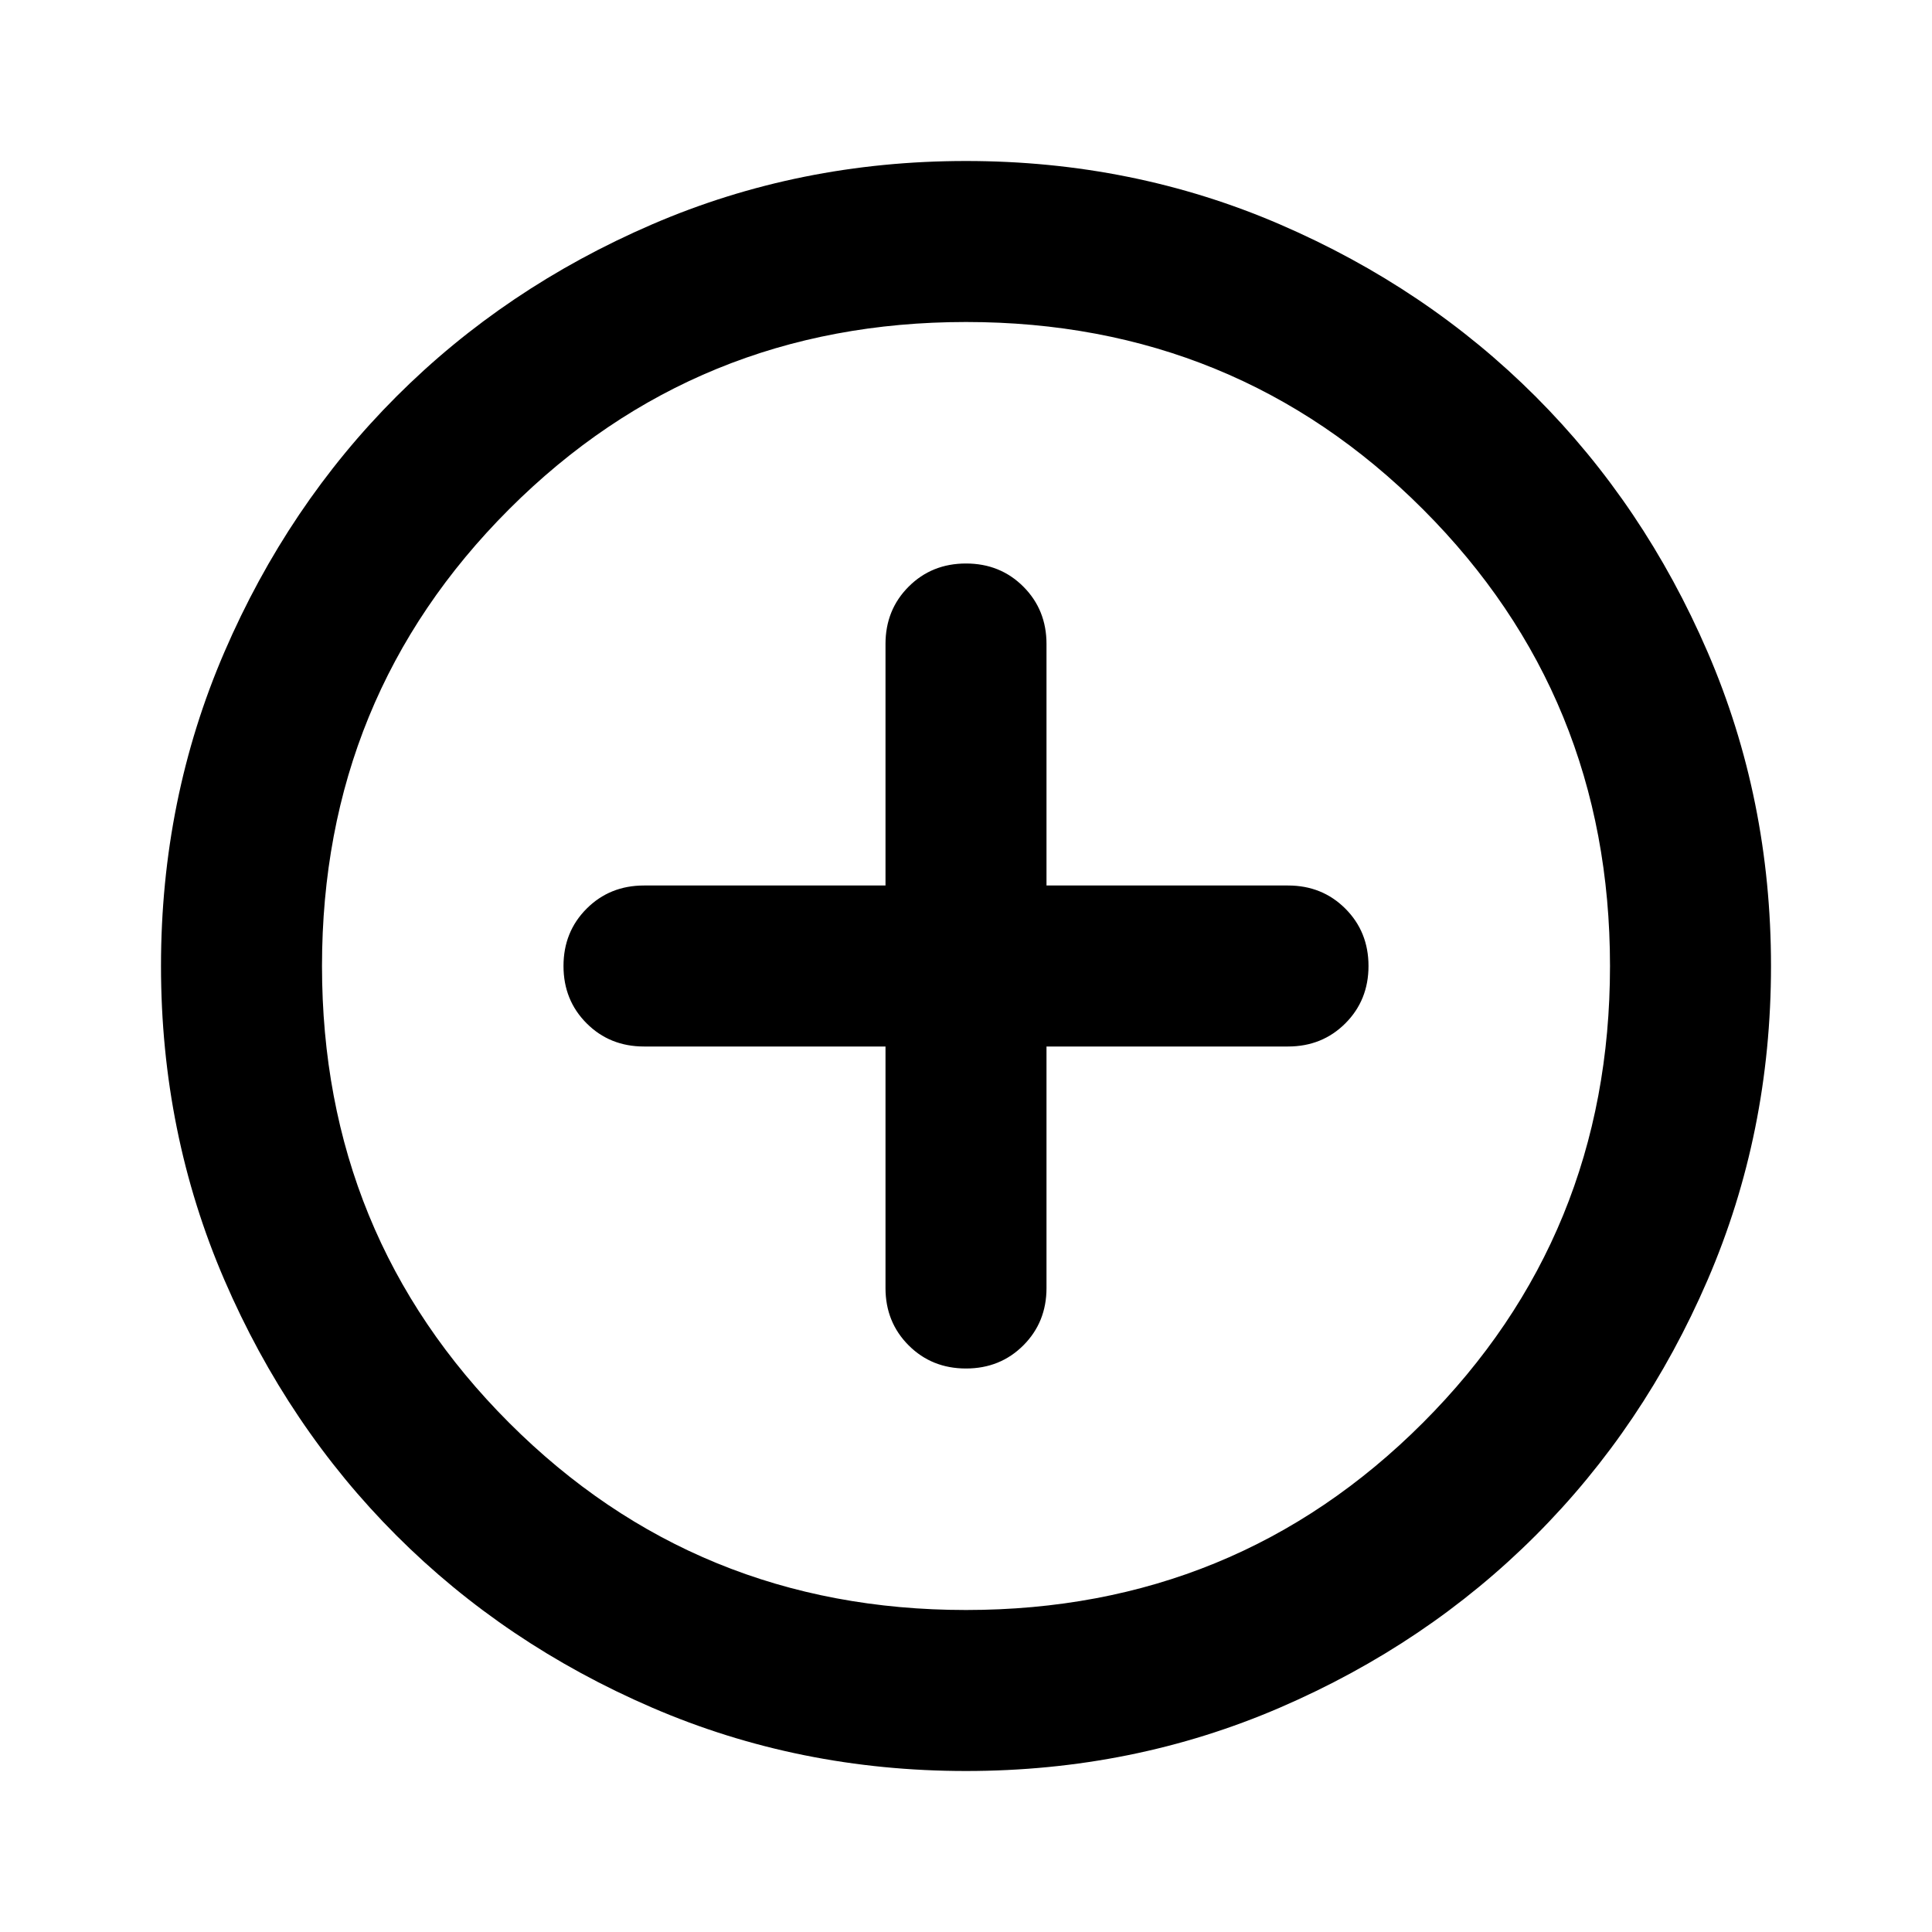
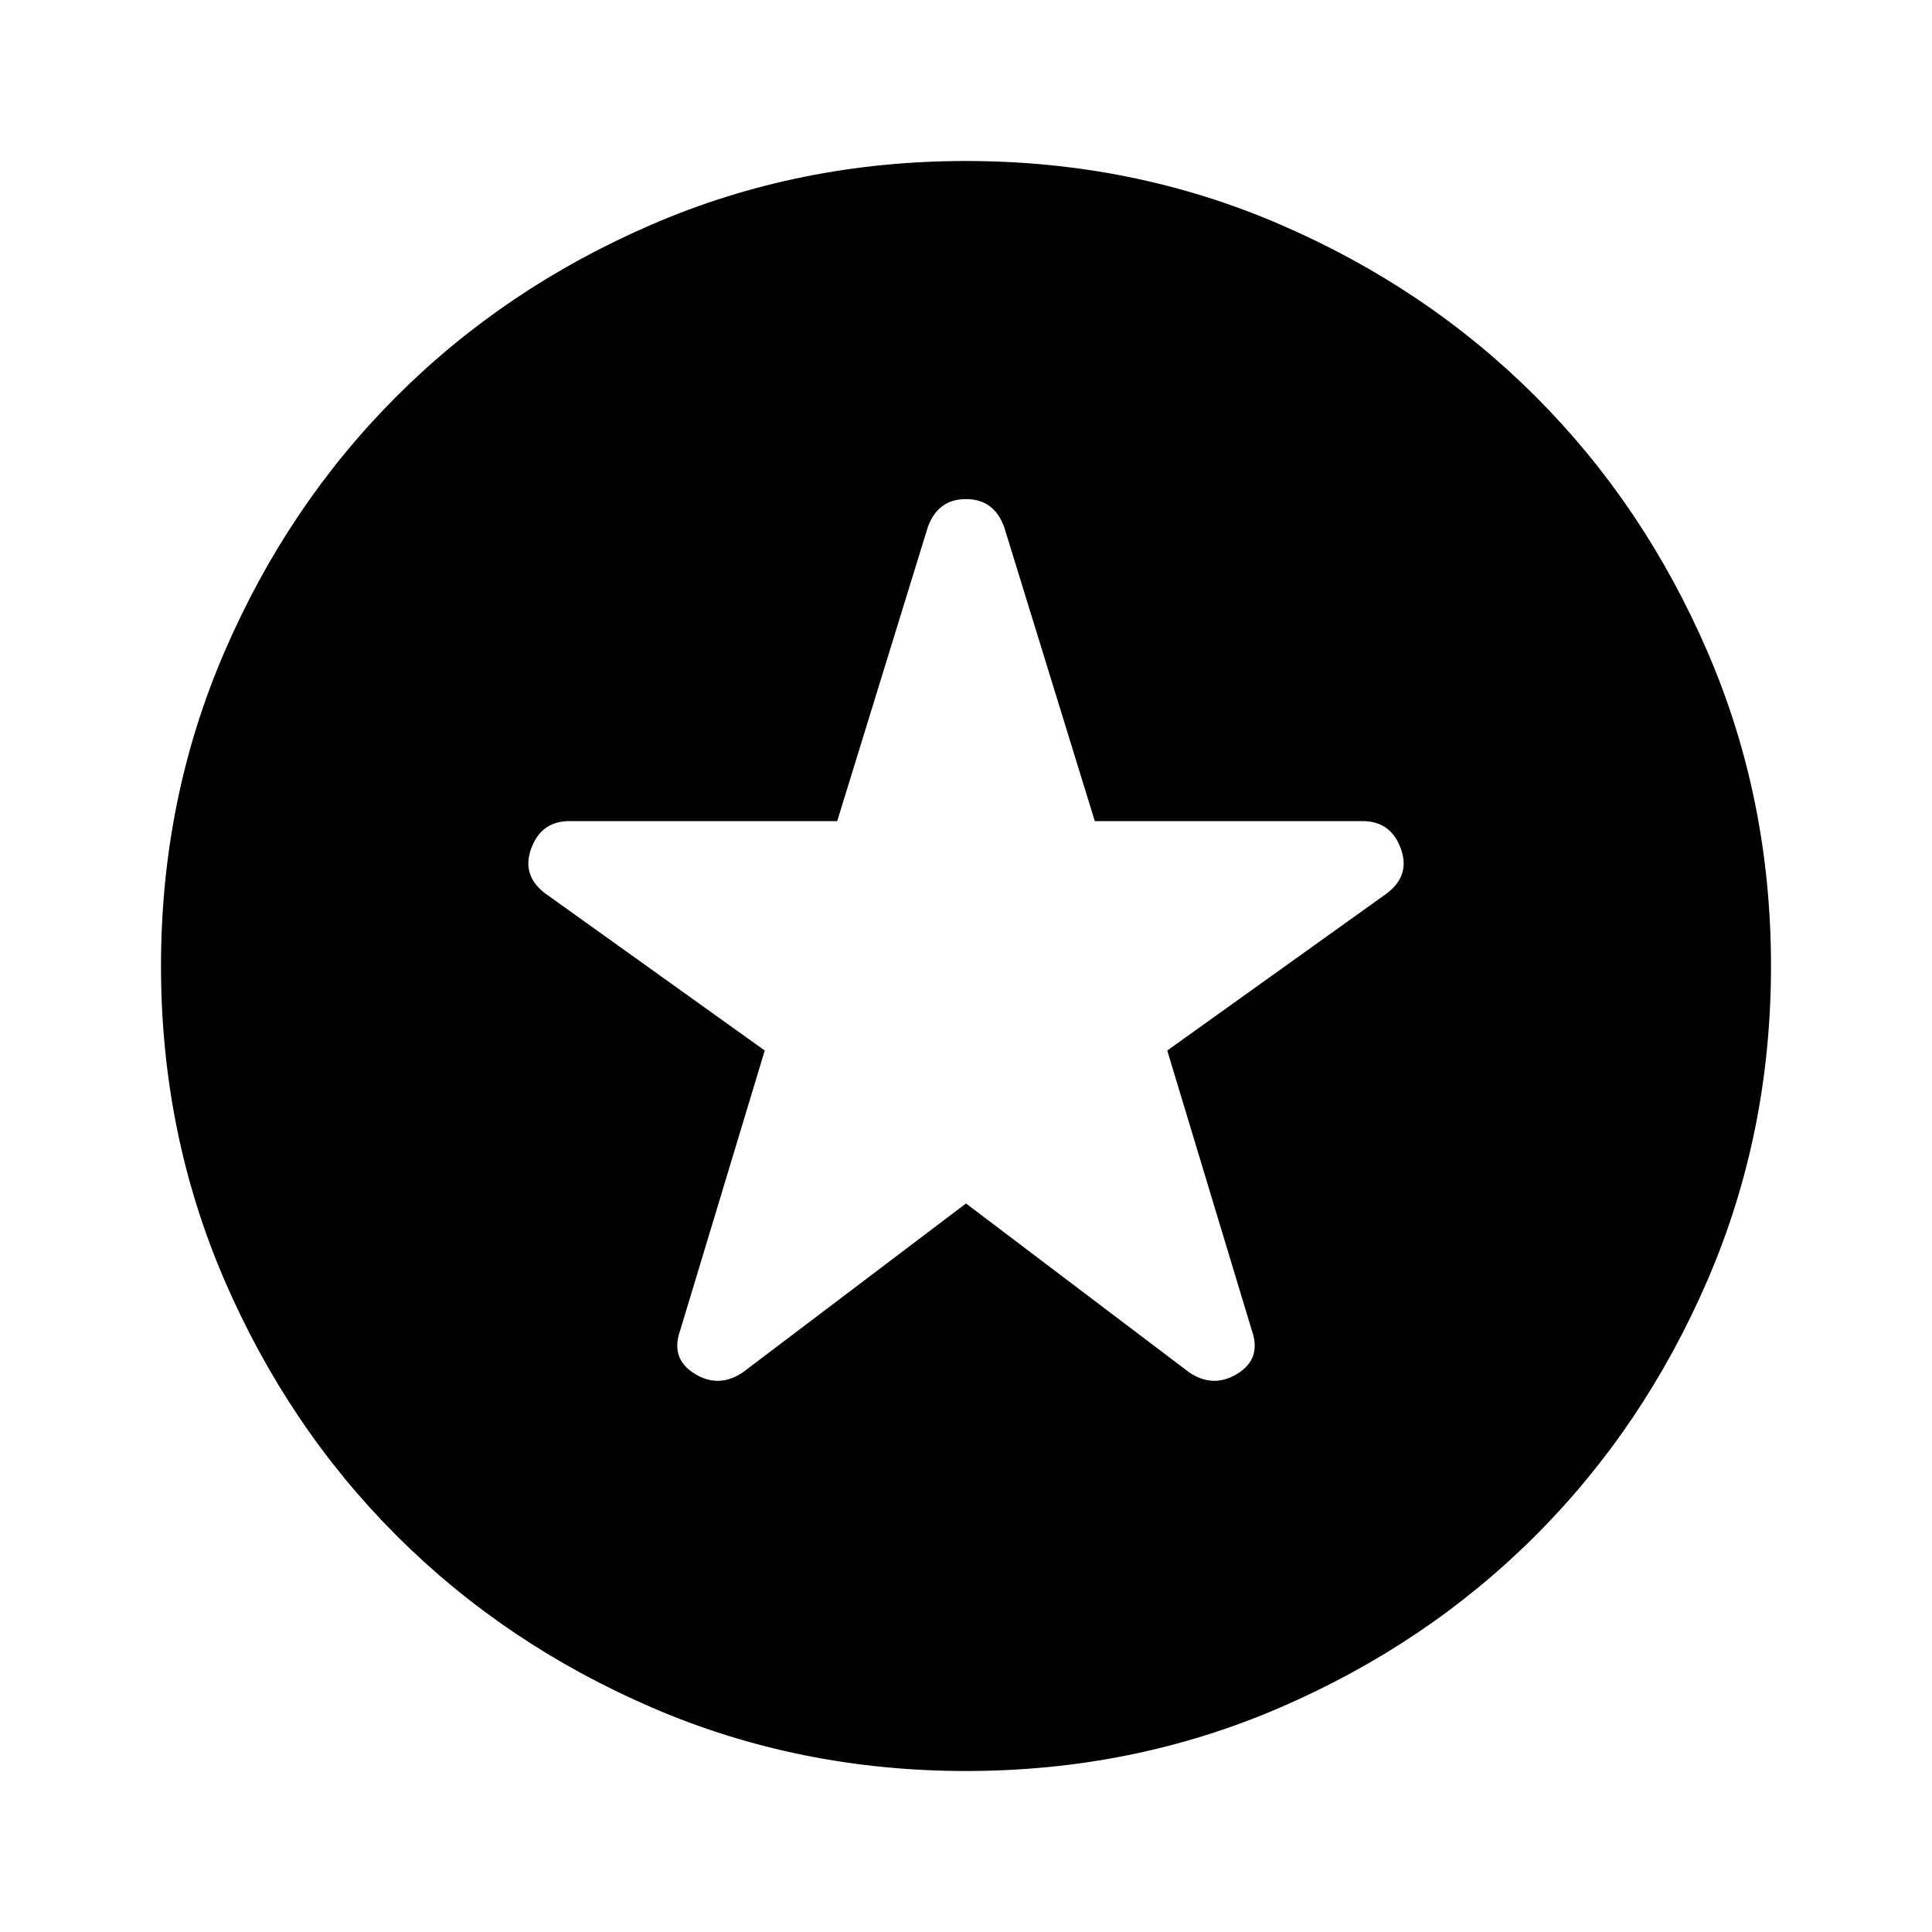
<svg xmlns="http://www.w3.org/2000/svg" height="24" viewBox="0 -960 960 960" width="24">
-   <path d="M440-440v120q0 17 11.5 28.5T480-280q17 0 28.5-11.5T520-320v-120h120q17 0 28.5-11.5T680-480q0-17-11.5-28.5T640-520H520v-120q0-17-11.5-28.5T480-680q-17 0-28.5 11.5T440-640v120H320q-17 0-28.5 11.5T280-480q0 17 11.5 28.5T320-440h120Zm40 360q-83 0-156-31.5T197-197q-54-54-85.5-127T80-480q0-83 31.5-156T197-763q54-54 127-85.5T480-880q83 0 156 31.5T763-763q54 54 85.5 127T880-480q0 83-31.5 156T763-197q-54 54-127 85.5T480-80Zm0-80q134 0 227-93t93-227q0-134-93-227t-227-93q-134 0-227 93t-93 227q0 134 93 227t227 93Zm0-320Z" />
+   <path d="m480-362 111 84q12 8 24 .5t7-21.5l-42-139 109-78q12-9 7-22.5T677-552H544l-45-146q-5-14-19-14t-19 14l-45 146H283q-14 0-19 13.5t7 22.5l109 78-42 139q-5 14 7 21.5t24-.5l111-84Zm0 282q-83 0-156-31.5T197-197q-54-54-85.5-127T80-480q0-83 31.5-156T197-763q54-54 127-85.5T480-880q83 0 156 31.5T763-763q54 54 85.5 127T880-480q0 83-31.5 156T763-197q-54 54-127 85.5T480-80Z" />
</svg>
